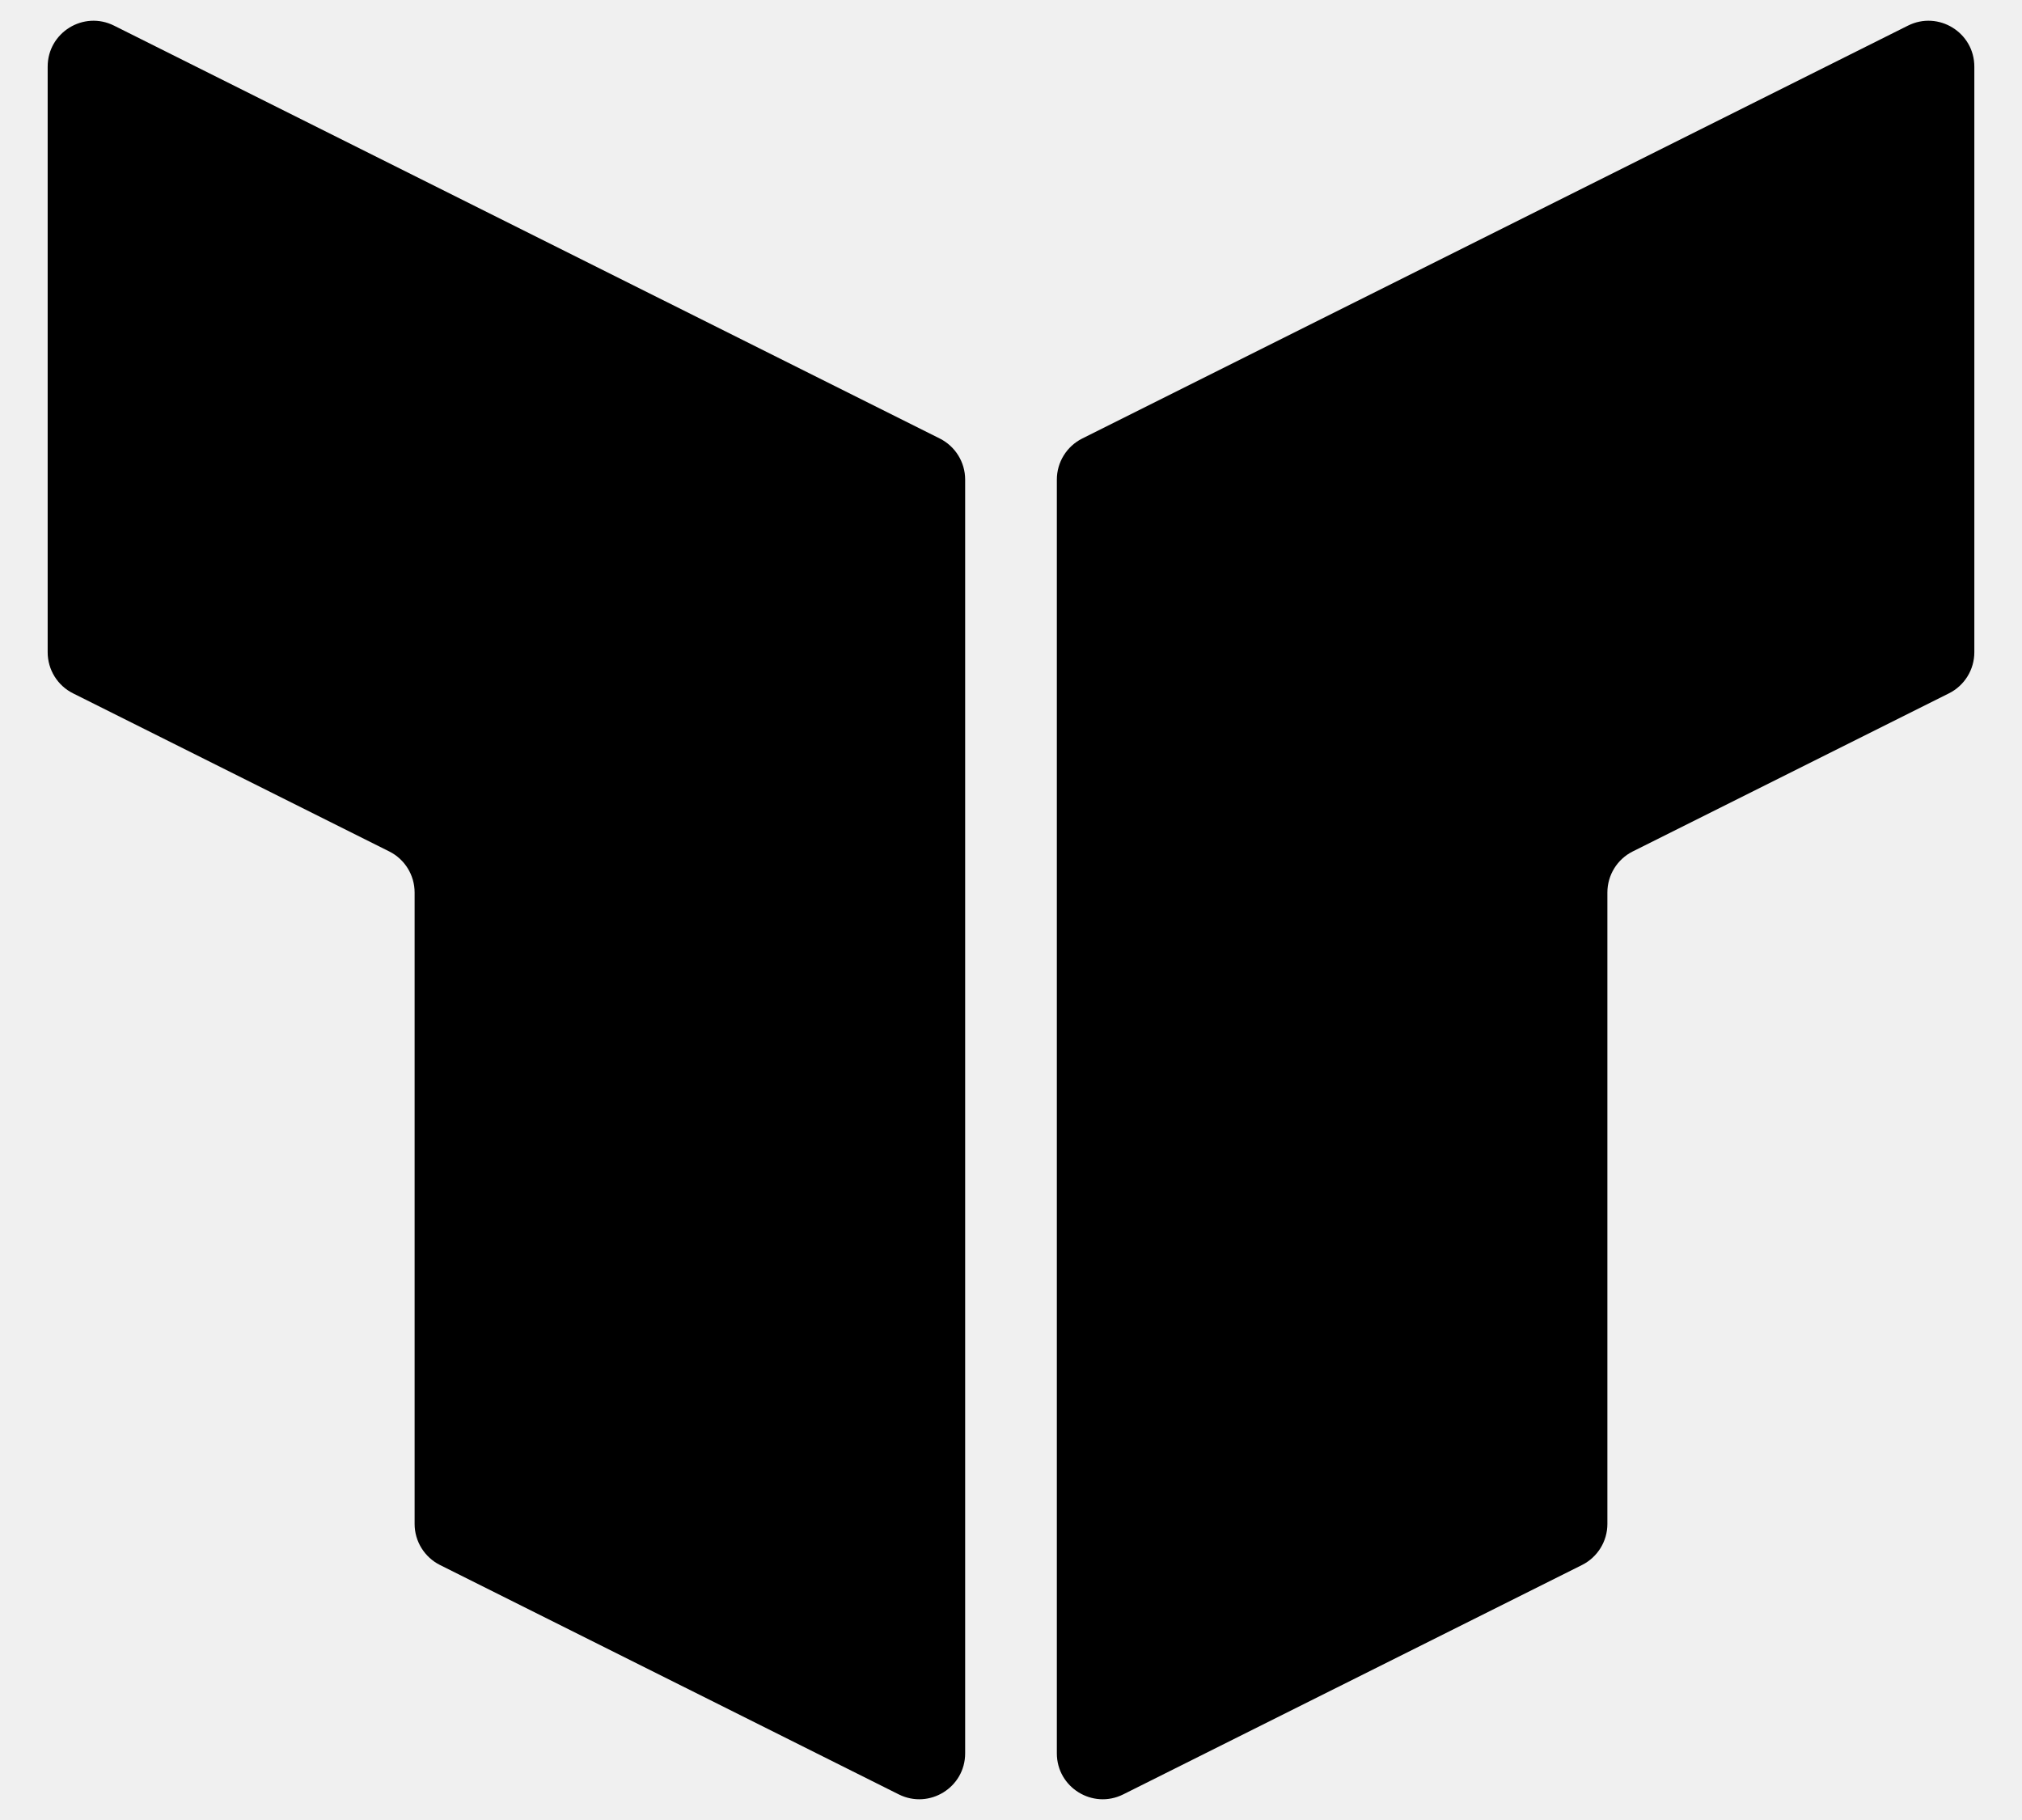
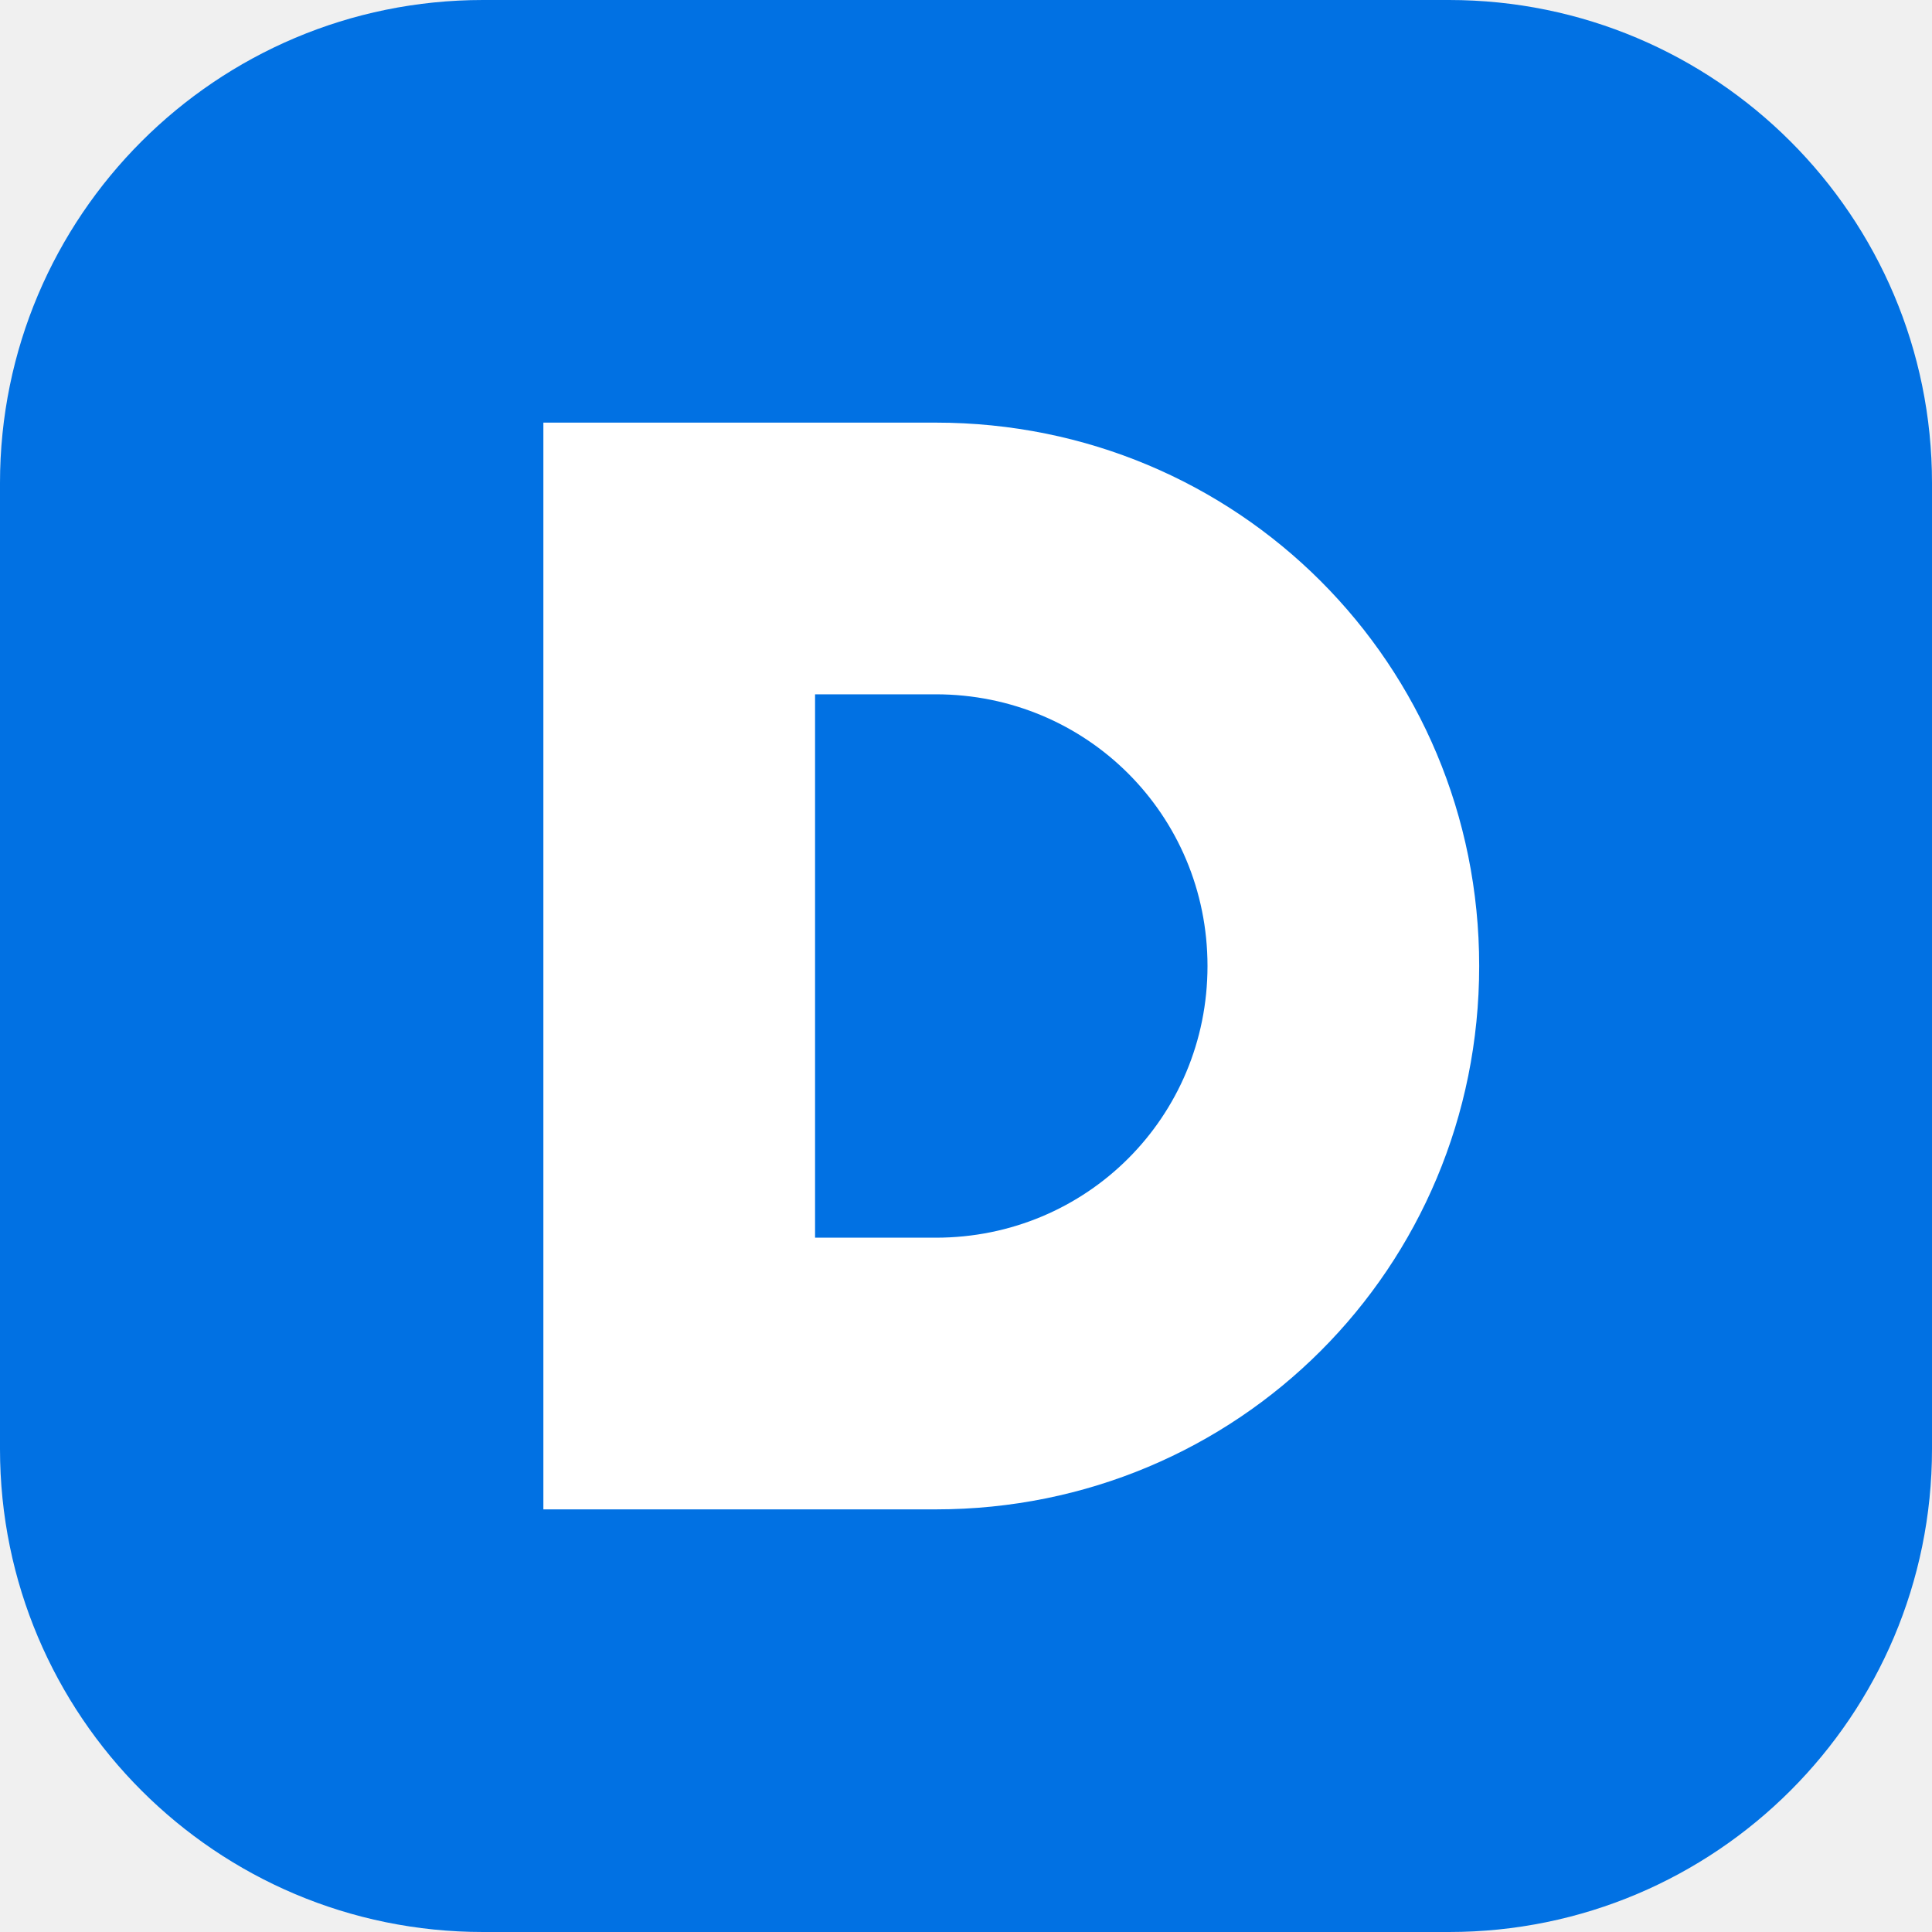
- <svg xmlns="http://www.w3.org/2000/svg" width="40" height="36" viewBox="0 0 40 36" fill="none">
-   <path fill-rule="evenodd" clip-rule="evenodd" d="M0.943 1.318C0.943 0.644 1.652 0.205 2.256 0.507L18.591 8.674C18.898 8.828 19.093 9.142 19.093 9.486V34.682C19.093 35.356 18.383 35.795 17.779 35.493L8.704 30.956C8.397 30.802 8.202 30.488 8.202 30.144V17.654C8.202 17.31 8.008 16.996 7.701 16.842L1.444 13.714C1.137 13.56 0.943 13.246 0.943 12.902V1.318Z" fill="black" />
-   <path fill-rule="evenodd" clip-rule="evenodd" d="M39.057 1.318C39.057 0.644 38.347 0.205 37.744 0.507L21.409 8.674C21.102 8.828 20.907 9.142 20.907 9.486V34.682C20.907 35.356 21.617 35.795 22.221 35.493L31.296 30.956C31.603 30.802 31.798 30.488 31.798 30.144V17.654C31.798 17.31 31.992 16.996 32.299 16.842L38.556 13.714C38.863 13.56 39.057 13.246 39.057 12.902V1.318Z" fill="black" />
+ <svg xmlns="http://www.w3.org/2000/svg" width="64" height="64" viewBox="0 0 64 64" fill="none">
+   <rect width="64" height="64" rx="16" fill="#0171E3" />
+   <path fill-rule="evenodd" clip-rule="evenodd" d="M18 14H31C41 14 49 22 49 32C49 42 41 50 31 50H18V14ZM27 23V41H31C36 41 40 37 40 32C40 27 36 23 31 23H27Z" fill="white" />
</svg>
